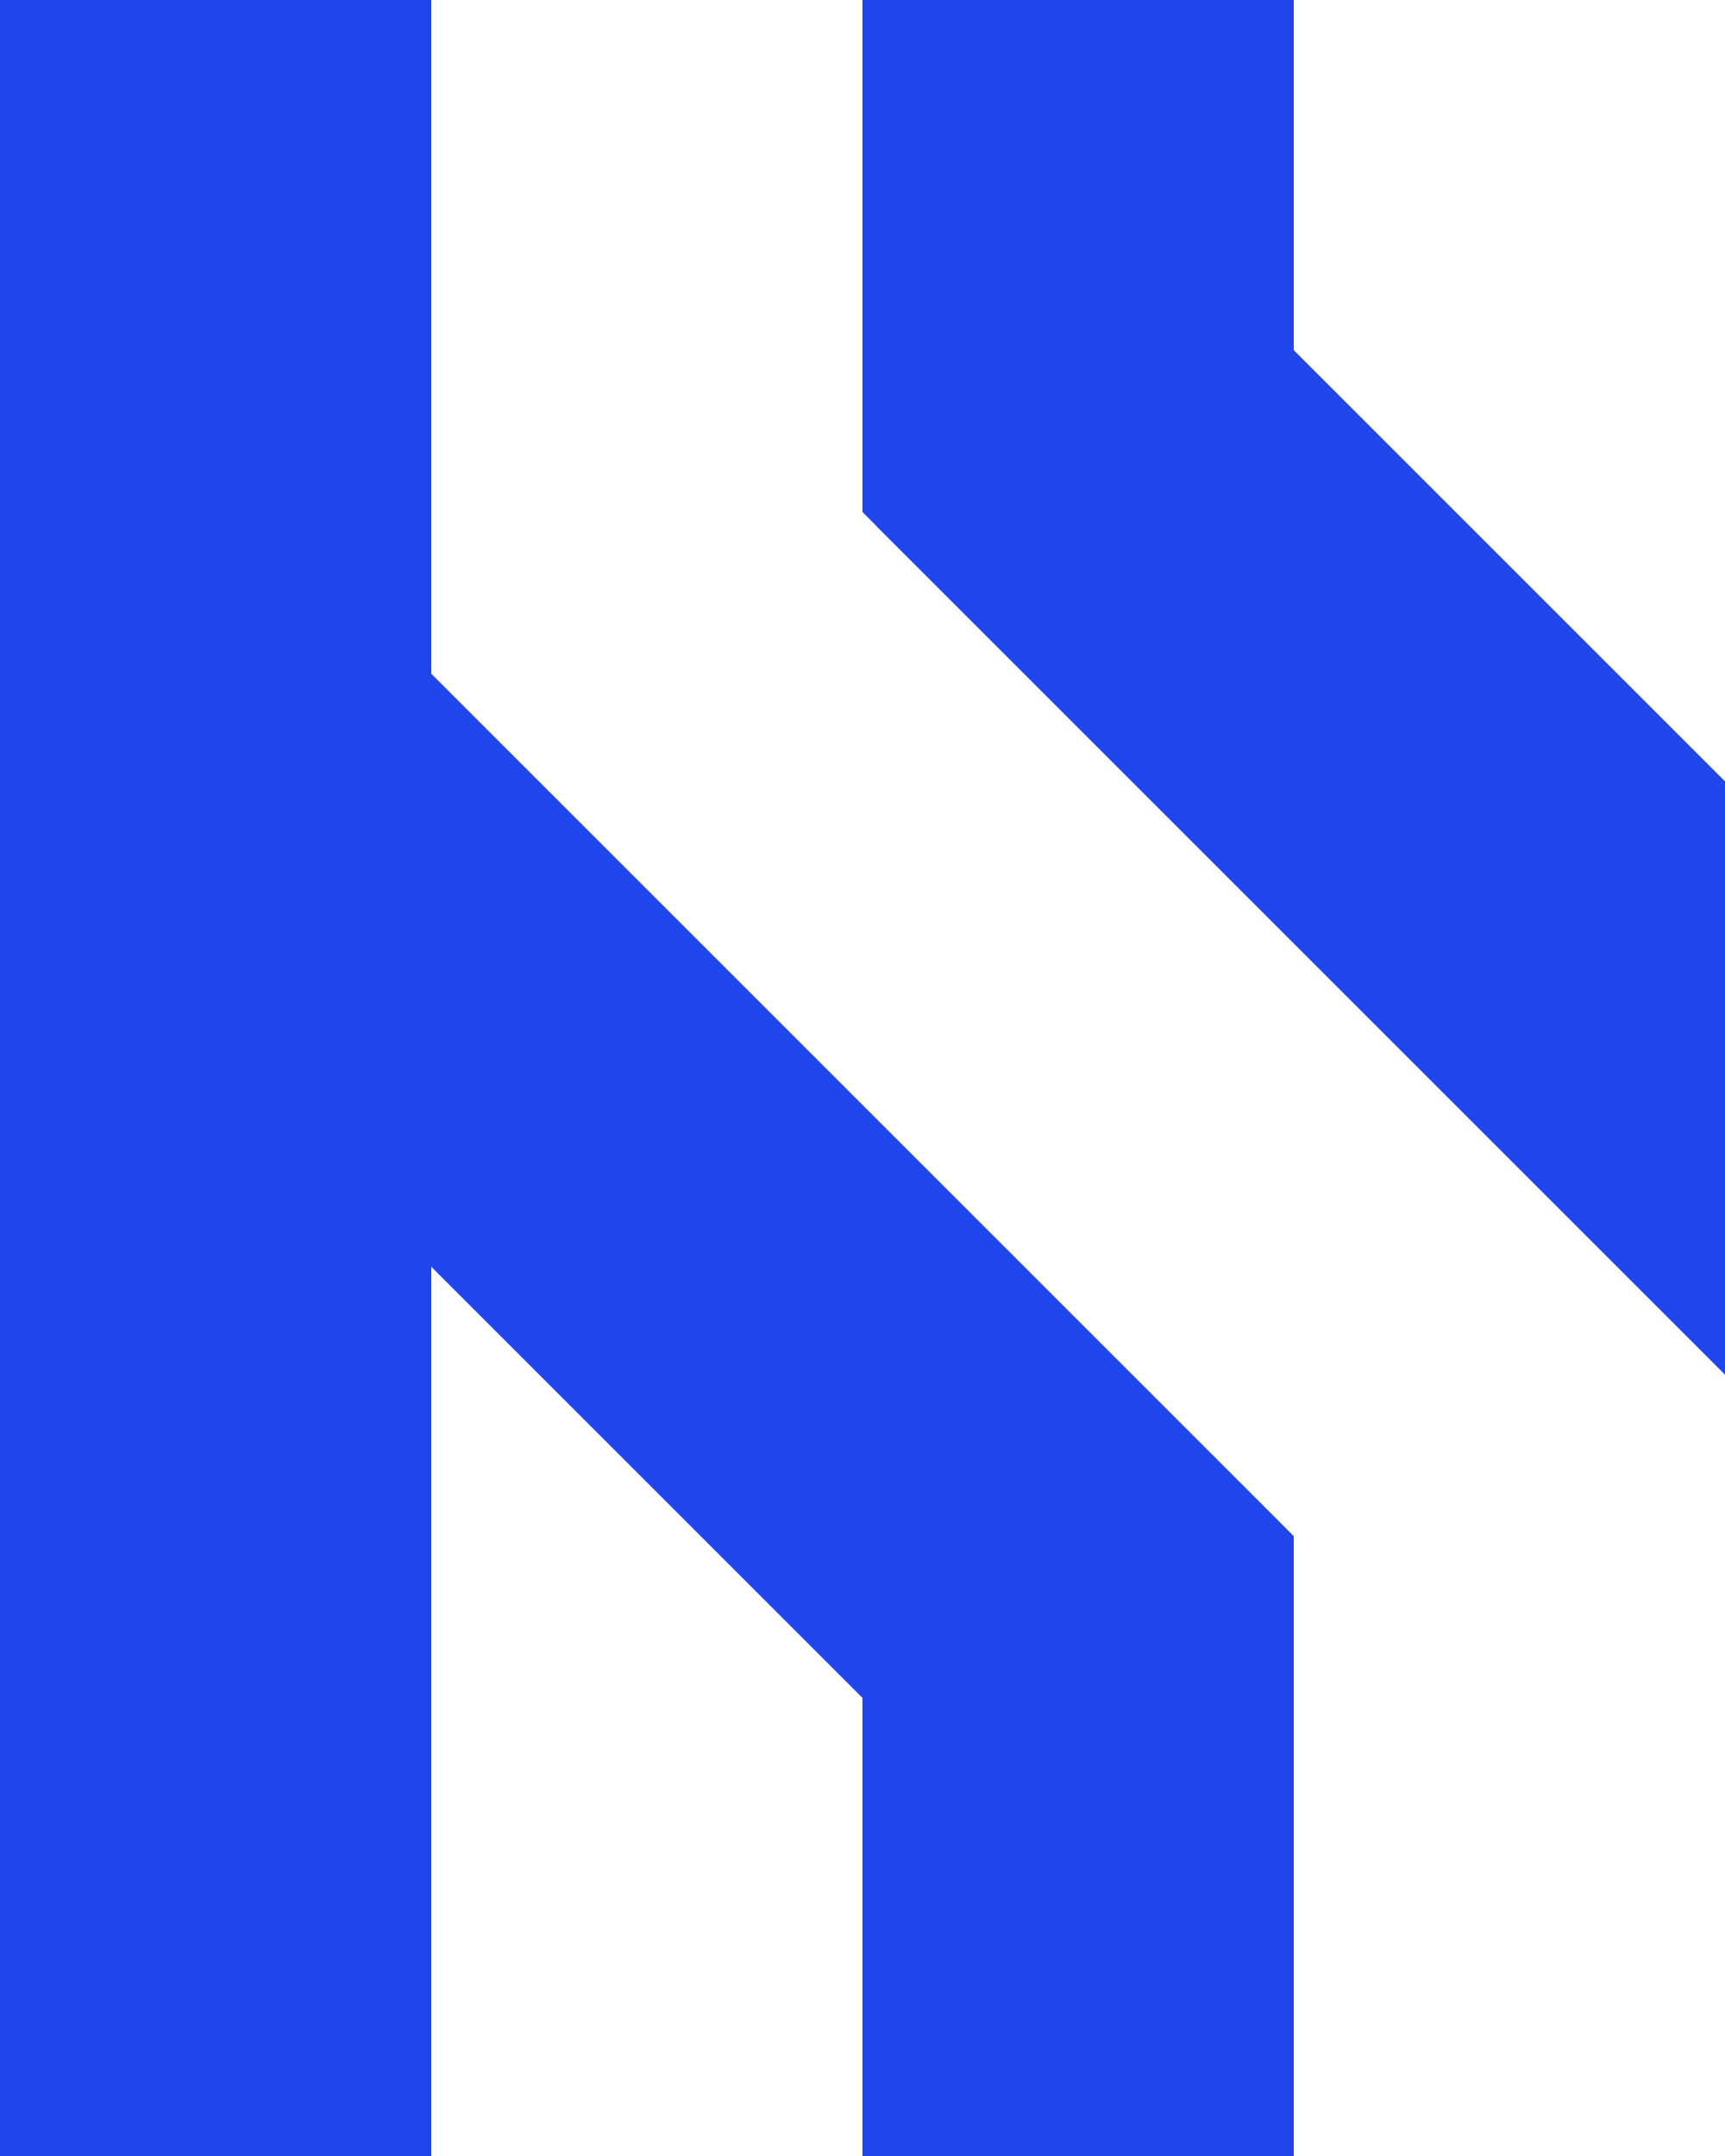
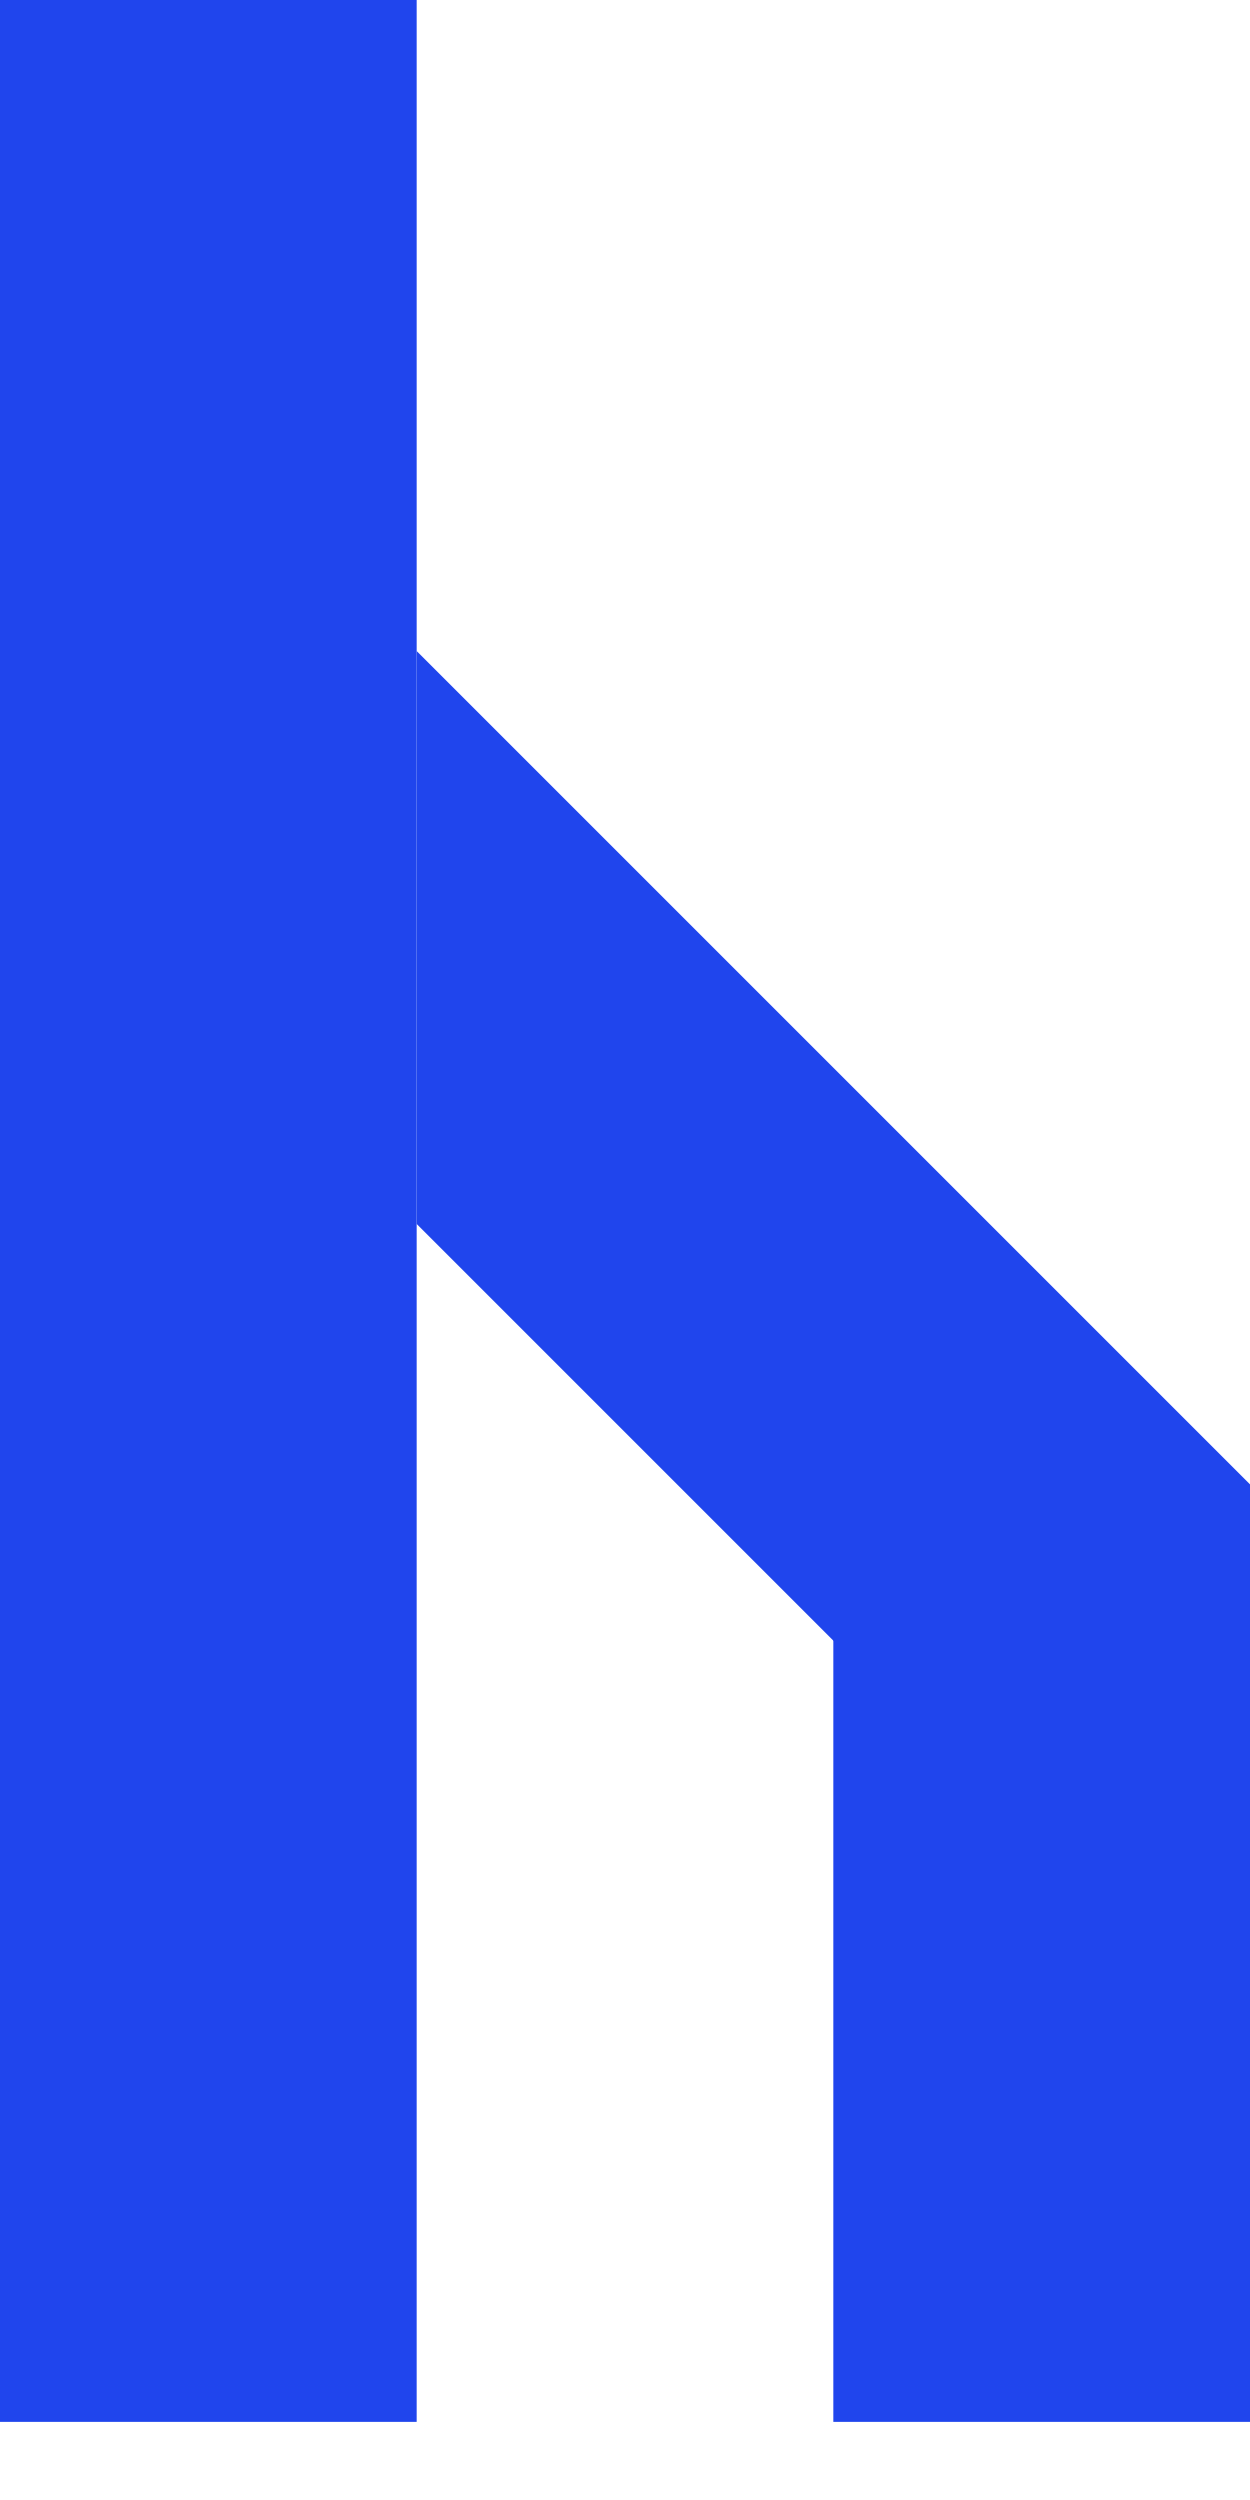
- <svg xmlns="http://www.w3.org/2000/svg" viewBox="0 0 128 160">
-   <g fill="#2045ec" fill-rule="nonzero">
-     <path d="M64-6v44l64 64V58z" />
-     <path d="M65-5v44l64 64V59zM32 50v44l64 64v-44z" />
-     <path d="M31 49v44l64 64v-44z" opacity=".367" />
-     <path d="M96 122H64v64h32zM32-6H0v192h32zM96-6H64v32h32z" />
+ <svg xmlns="http://www.w3.org/2000/svg" viewbox="0 0 96 160">
+   <g fill="#2045ED" fill-rule="nonzero">
+     <path d="M32 50v44l64 64v-44z" />
+     <path d="M96 122H64v64h32zM32-6H0v192h32z" />
  </g>
</svg>
